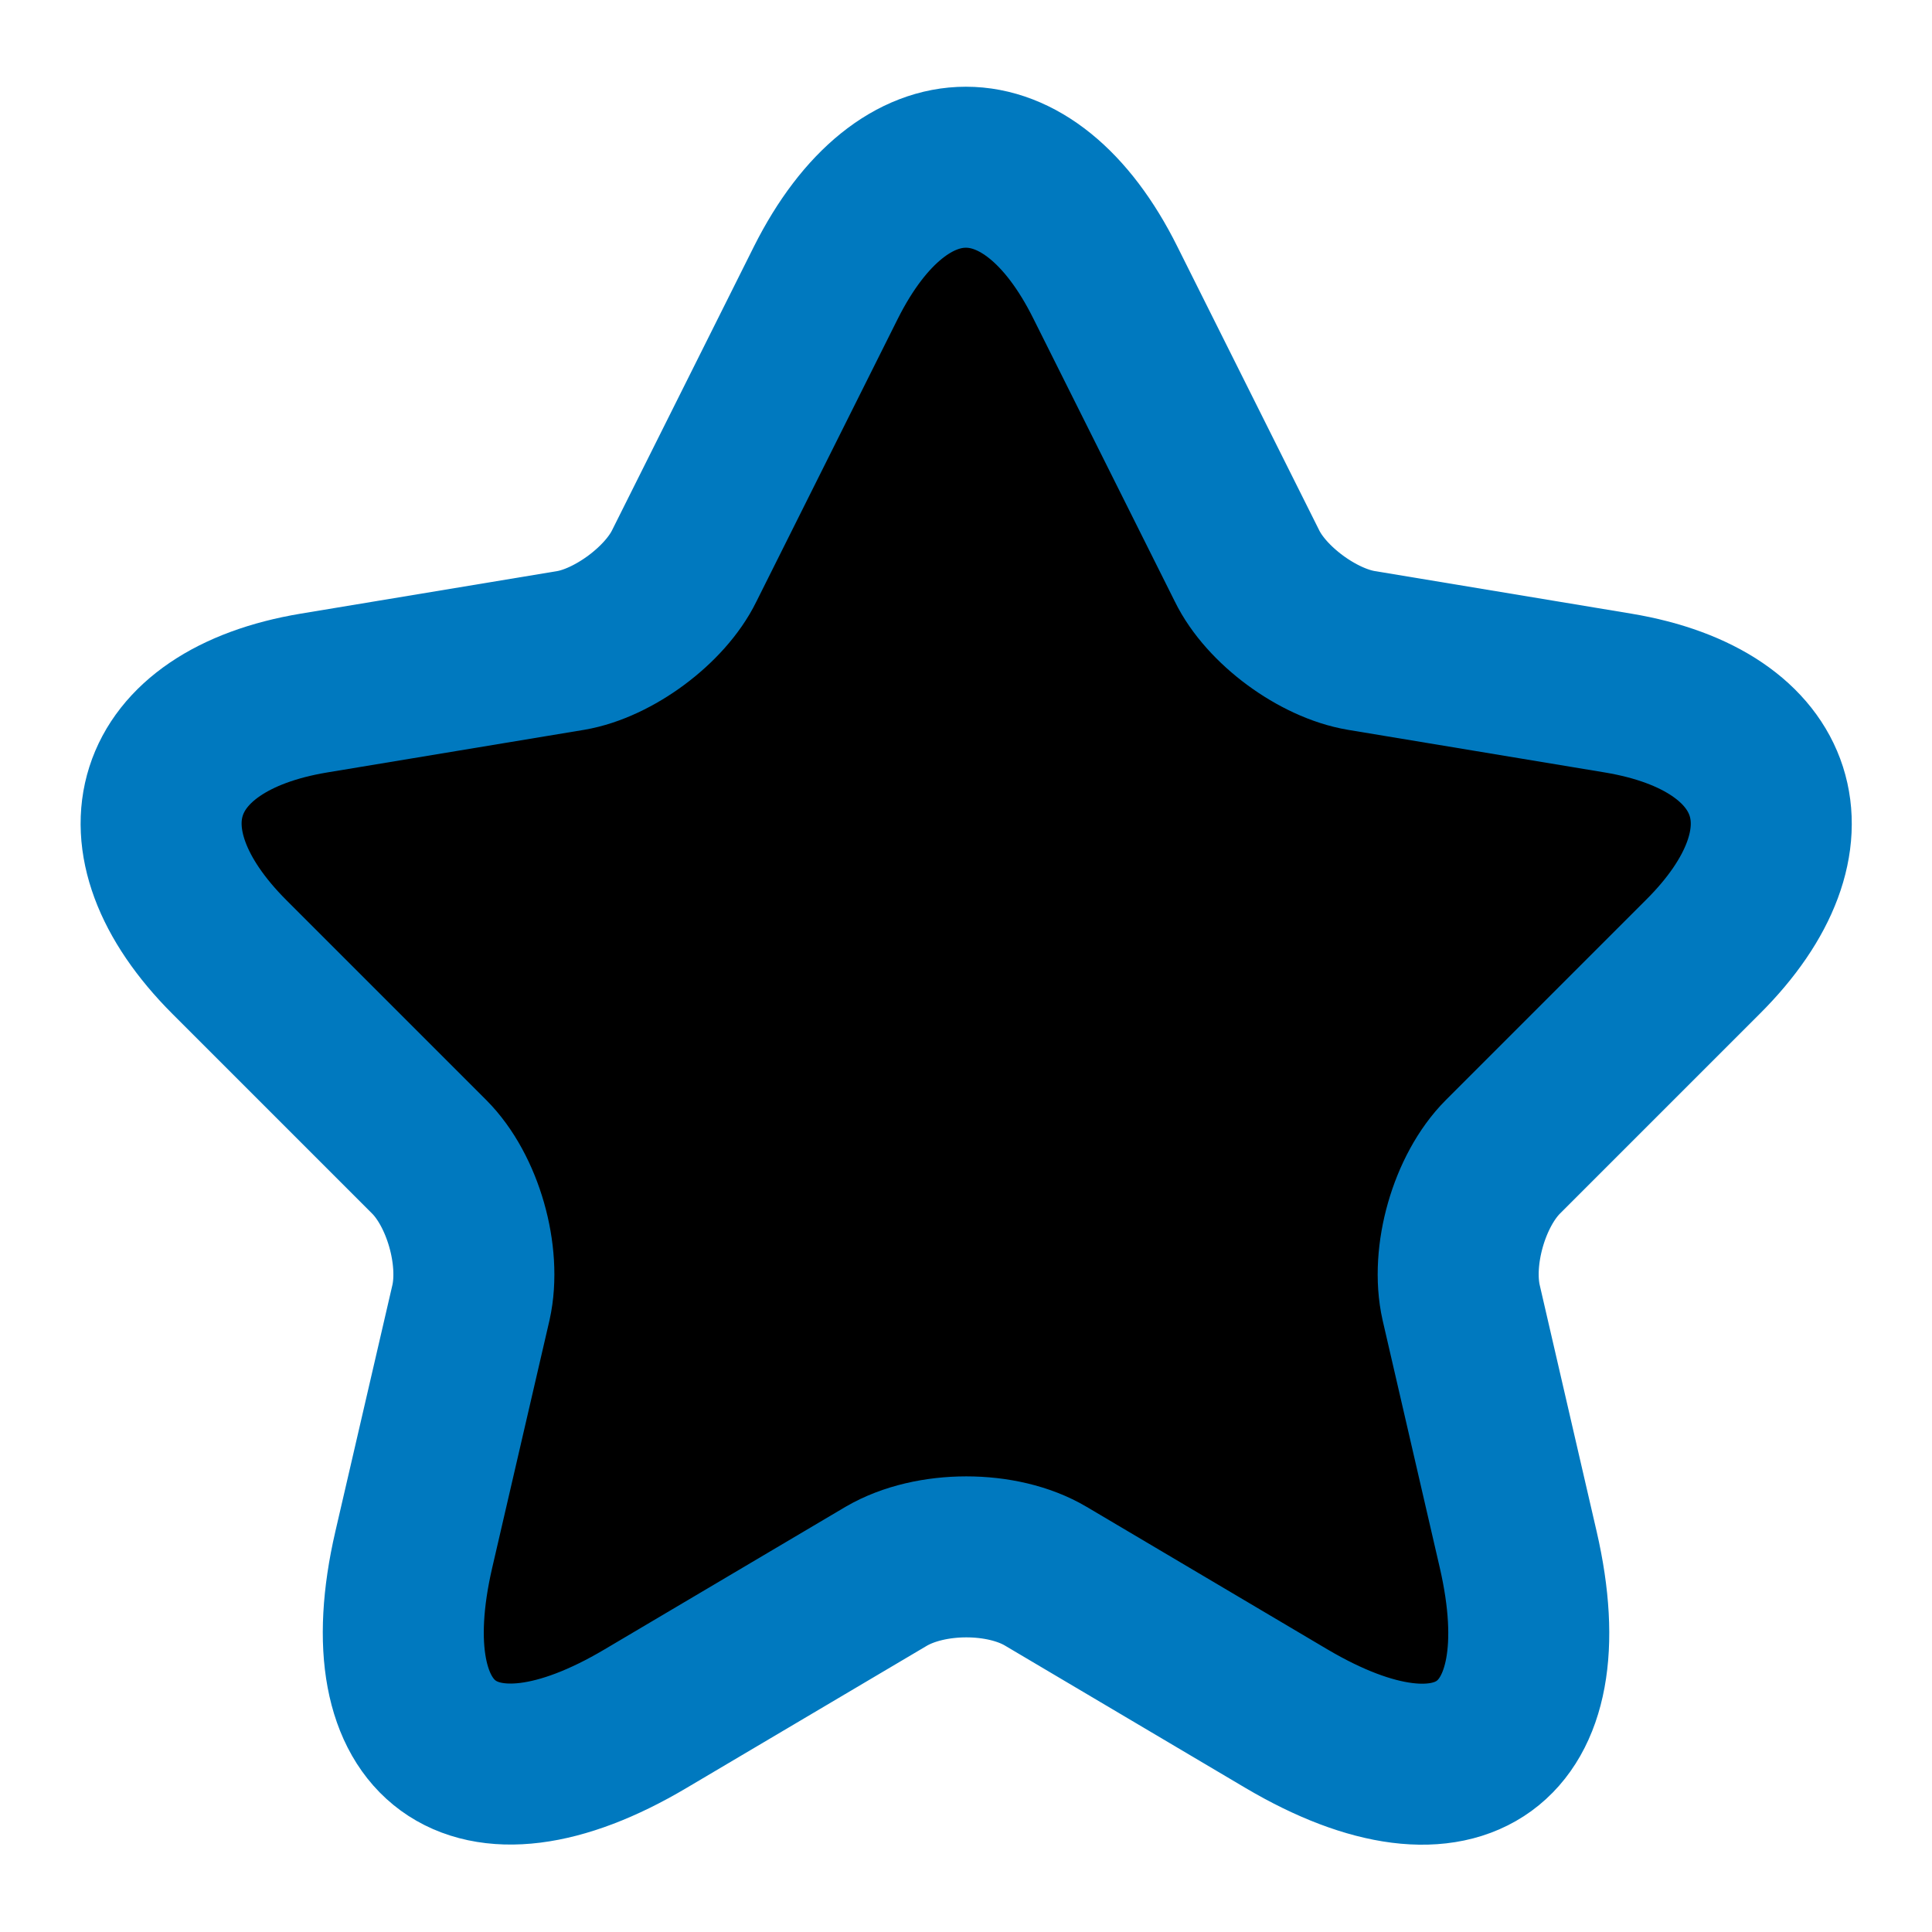
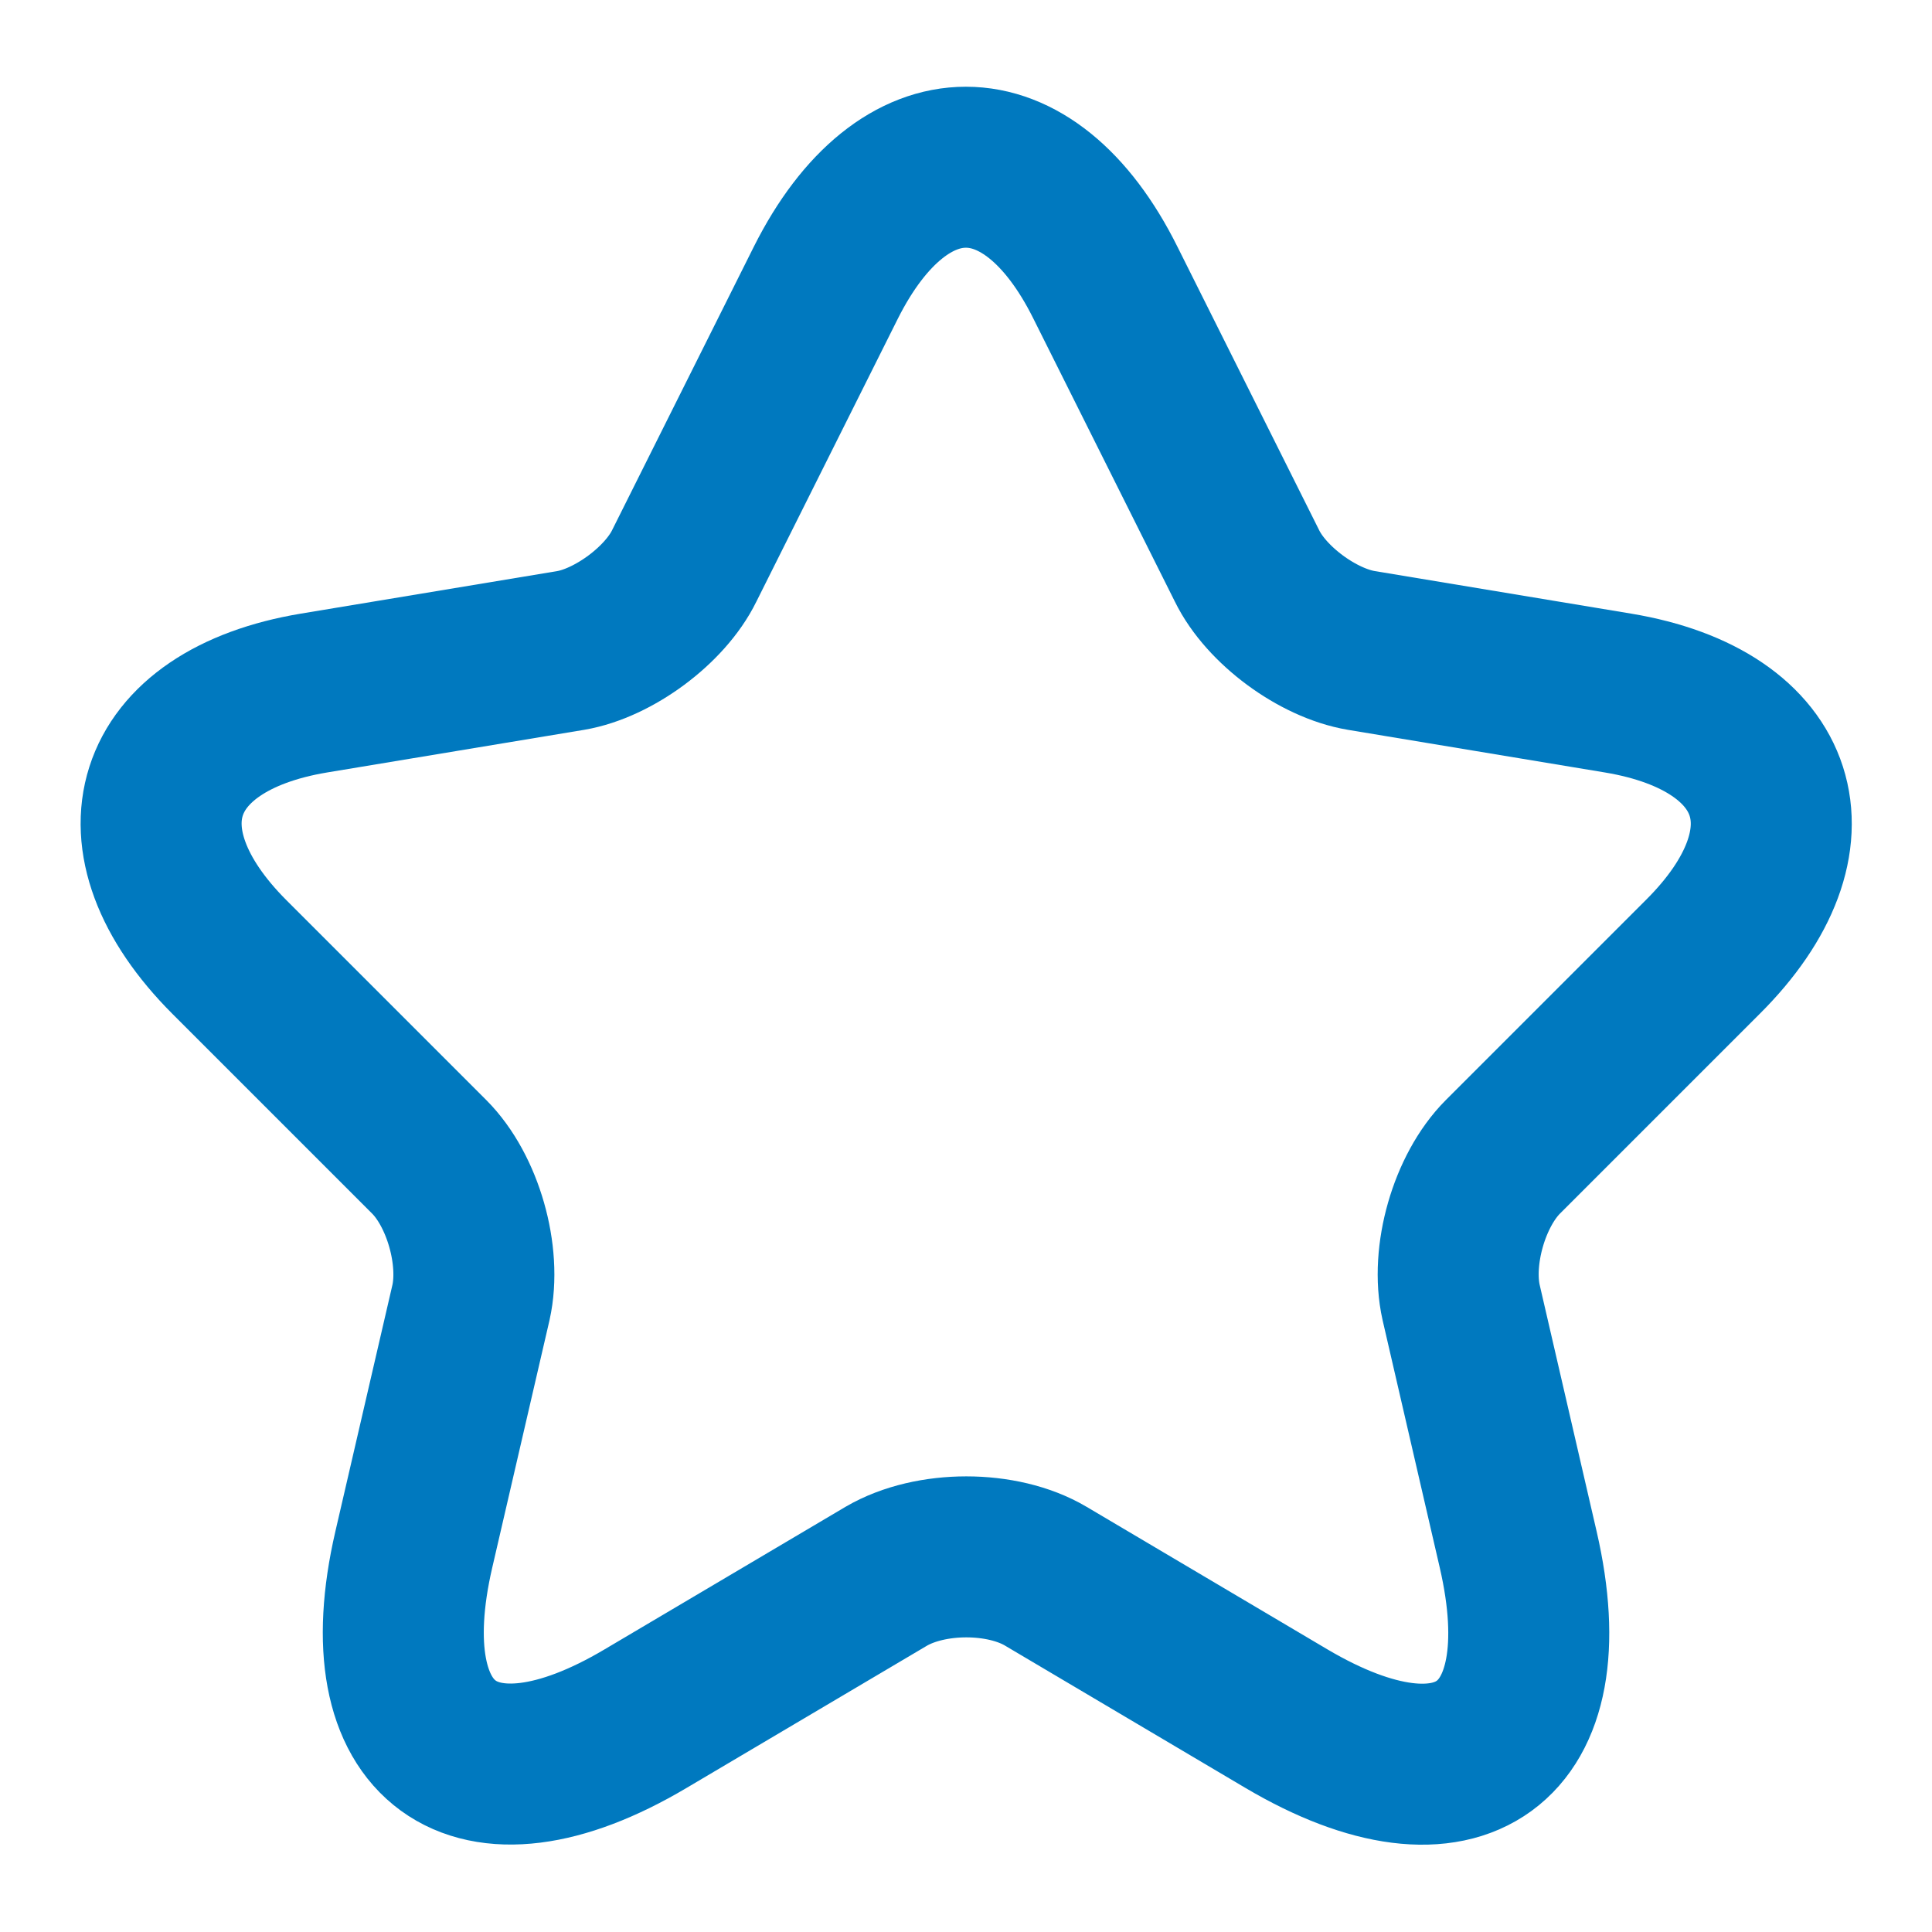
- <svg xmlns="http://www.w3.org/2000/svg" width="18" height="18" viewBox="0 0 18 18" fill="current">
+ <svg xmlns="http://www.w3.org/2000/svg" width="18" height="18" viewBox="0 0 18 18" fill="none">
  <path d="M10.298 2.632L11.618 5.272C11.798 5.64 12.278 5.992 12.683 6.06L15.075 6.457C16.605 6.712 16.965 7.822 15.863 8.917L14.003 10.777C13.688 11.092 13.515 11.7 13.613 12.135L14.145 14.438C14.565 16.26 13.598 16.965 11.985 16.012L9.743 14.685C9.338 14.445 8.67 14.445 8.258 14.685L6.015 16.012C4.41 16.965 3.435 16.253 3.855 14.438L4.388 12.135C4.485 11.7 4.313 11.092 3.998 10.777L2.138 8.917C1.043 7.822 1.395 6.712 2.925 6.457L5.318 6.06C5.715 5.992 6.195 5.64 6.375 5.272L7.695 2.632C8.415 1.2 9.585 1.2 10.298 2.632Z" stroke="#0079BF" stroke-width="1.5" stroke-linecap="round" stroke-linejoin="round" />
</svg>
